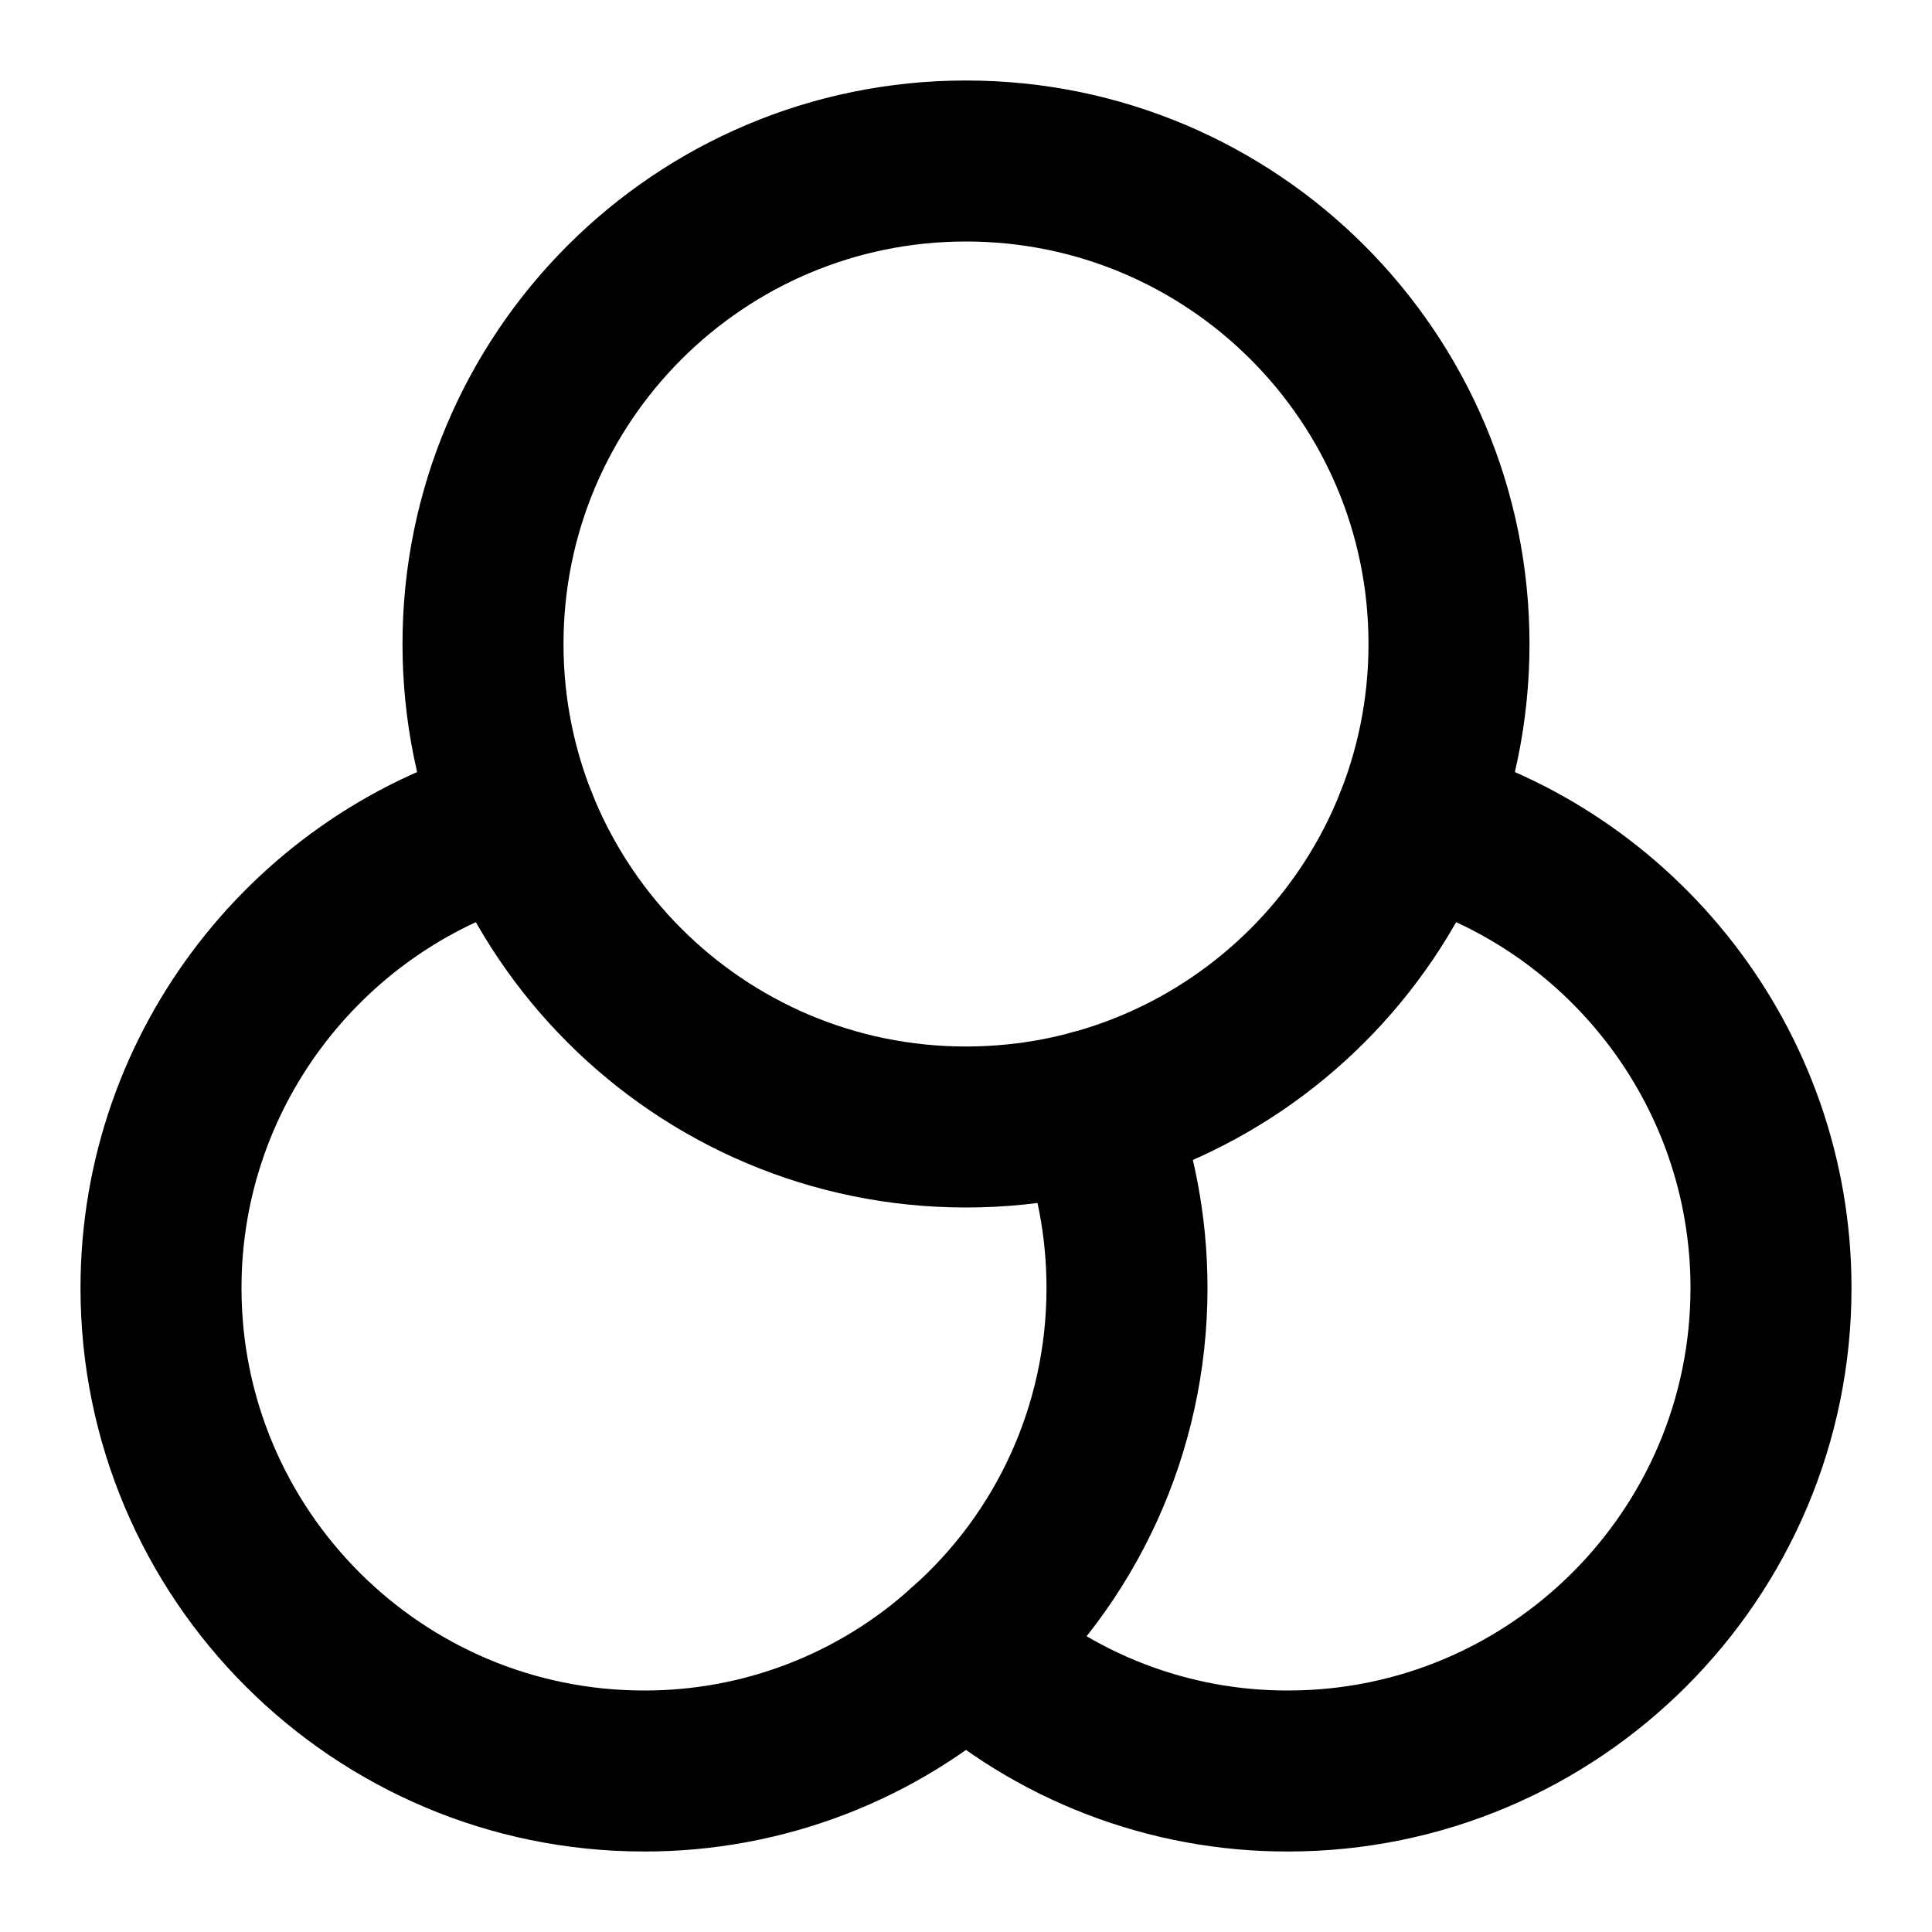
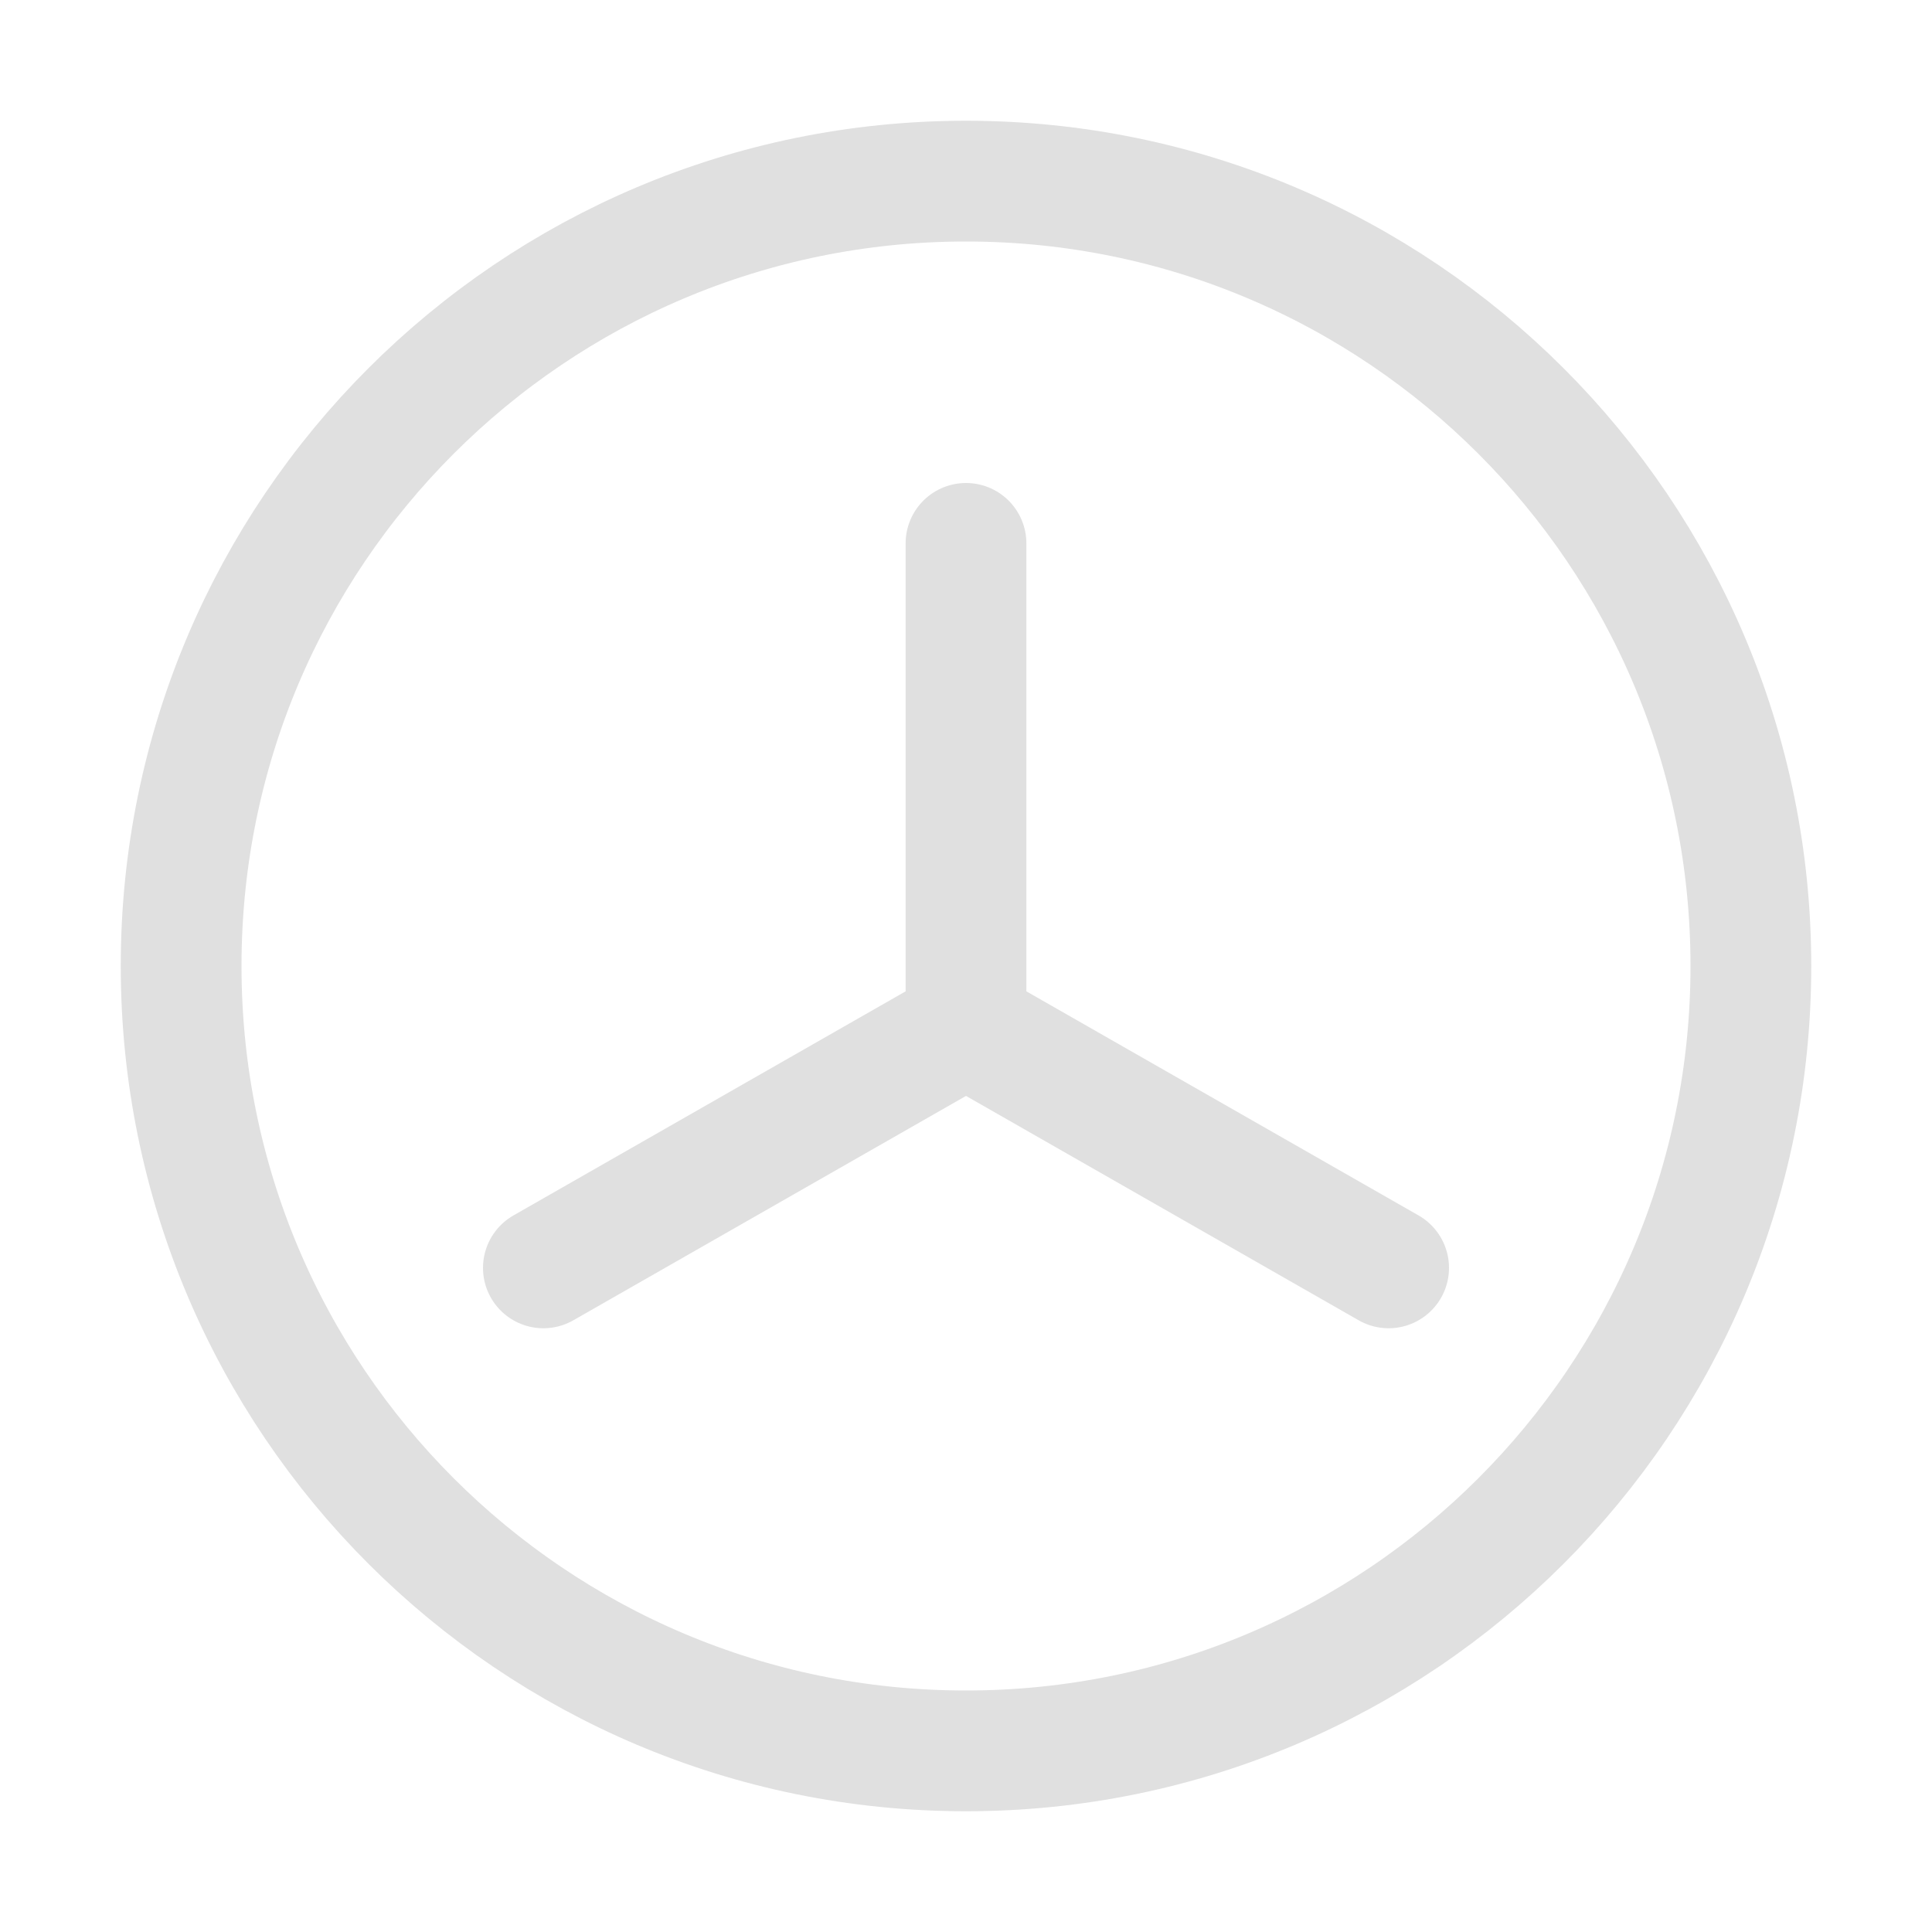
- <svg xmlns="http://www.w3.org/2000/svg" width="24" height="24" viewBox="0 0 24 24" fill="none" stroke="currentColor" stroke-width="2" stroke-linecap="round" stroke-linejoin="round" class="icon icon-tabler icons-tabler-outline icon-tabler-color-filter">
-   <path stroke="none" d="M0 0h24v24H0z" fill="none" />
-   <path d="M13.58 13.79c.27 .68 .42 1.43 .42 2.21c0 1.77 -.77 3.37 -2 4.46a5.93 5.93 0 0 1 -4 1.54c-3.31 0 -6 -2.69 -6 -6c0 -2.76 1.88 -5.1 4.42 -5.79" />
-   <path d="M17.58 10.21c2.54 .69 4.42 3.03 4.42 5.79c0 3.31 -2.69 6 -6 6a5.93 5.93 0 0 1 -4 -1.54" />
-   <path d="M12 8m-6 0a6 6 0 1 0 12 0a6 6 0 1 0 -12 0" />
+ <svg xmlns="http://www.w3.org/2000/svg" width="16" height="16" viewBox="0 0 16 16">
+   <path fill="none" stroke="#e0e0e0" stroke-width="1" stroke-linecap="round" stroke-linejoin="round" d="M1.5 8A6.5 6.5 0 1 0 14.5 8A6.5 6.5 0 1 0 1.5 8Z" />
+   <path fill="none" stroke="#e0e0e0" stroke-width="1" stroke-linecap="round" stroke-linejoin="round" d="M8 8.5L8 4.5M8 8.5L11.5 10.5M8 8.5L4.5 10.5" />
</svg>
